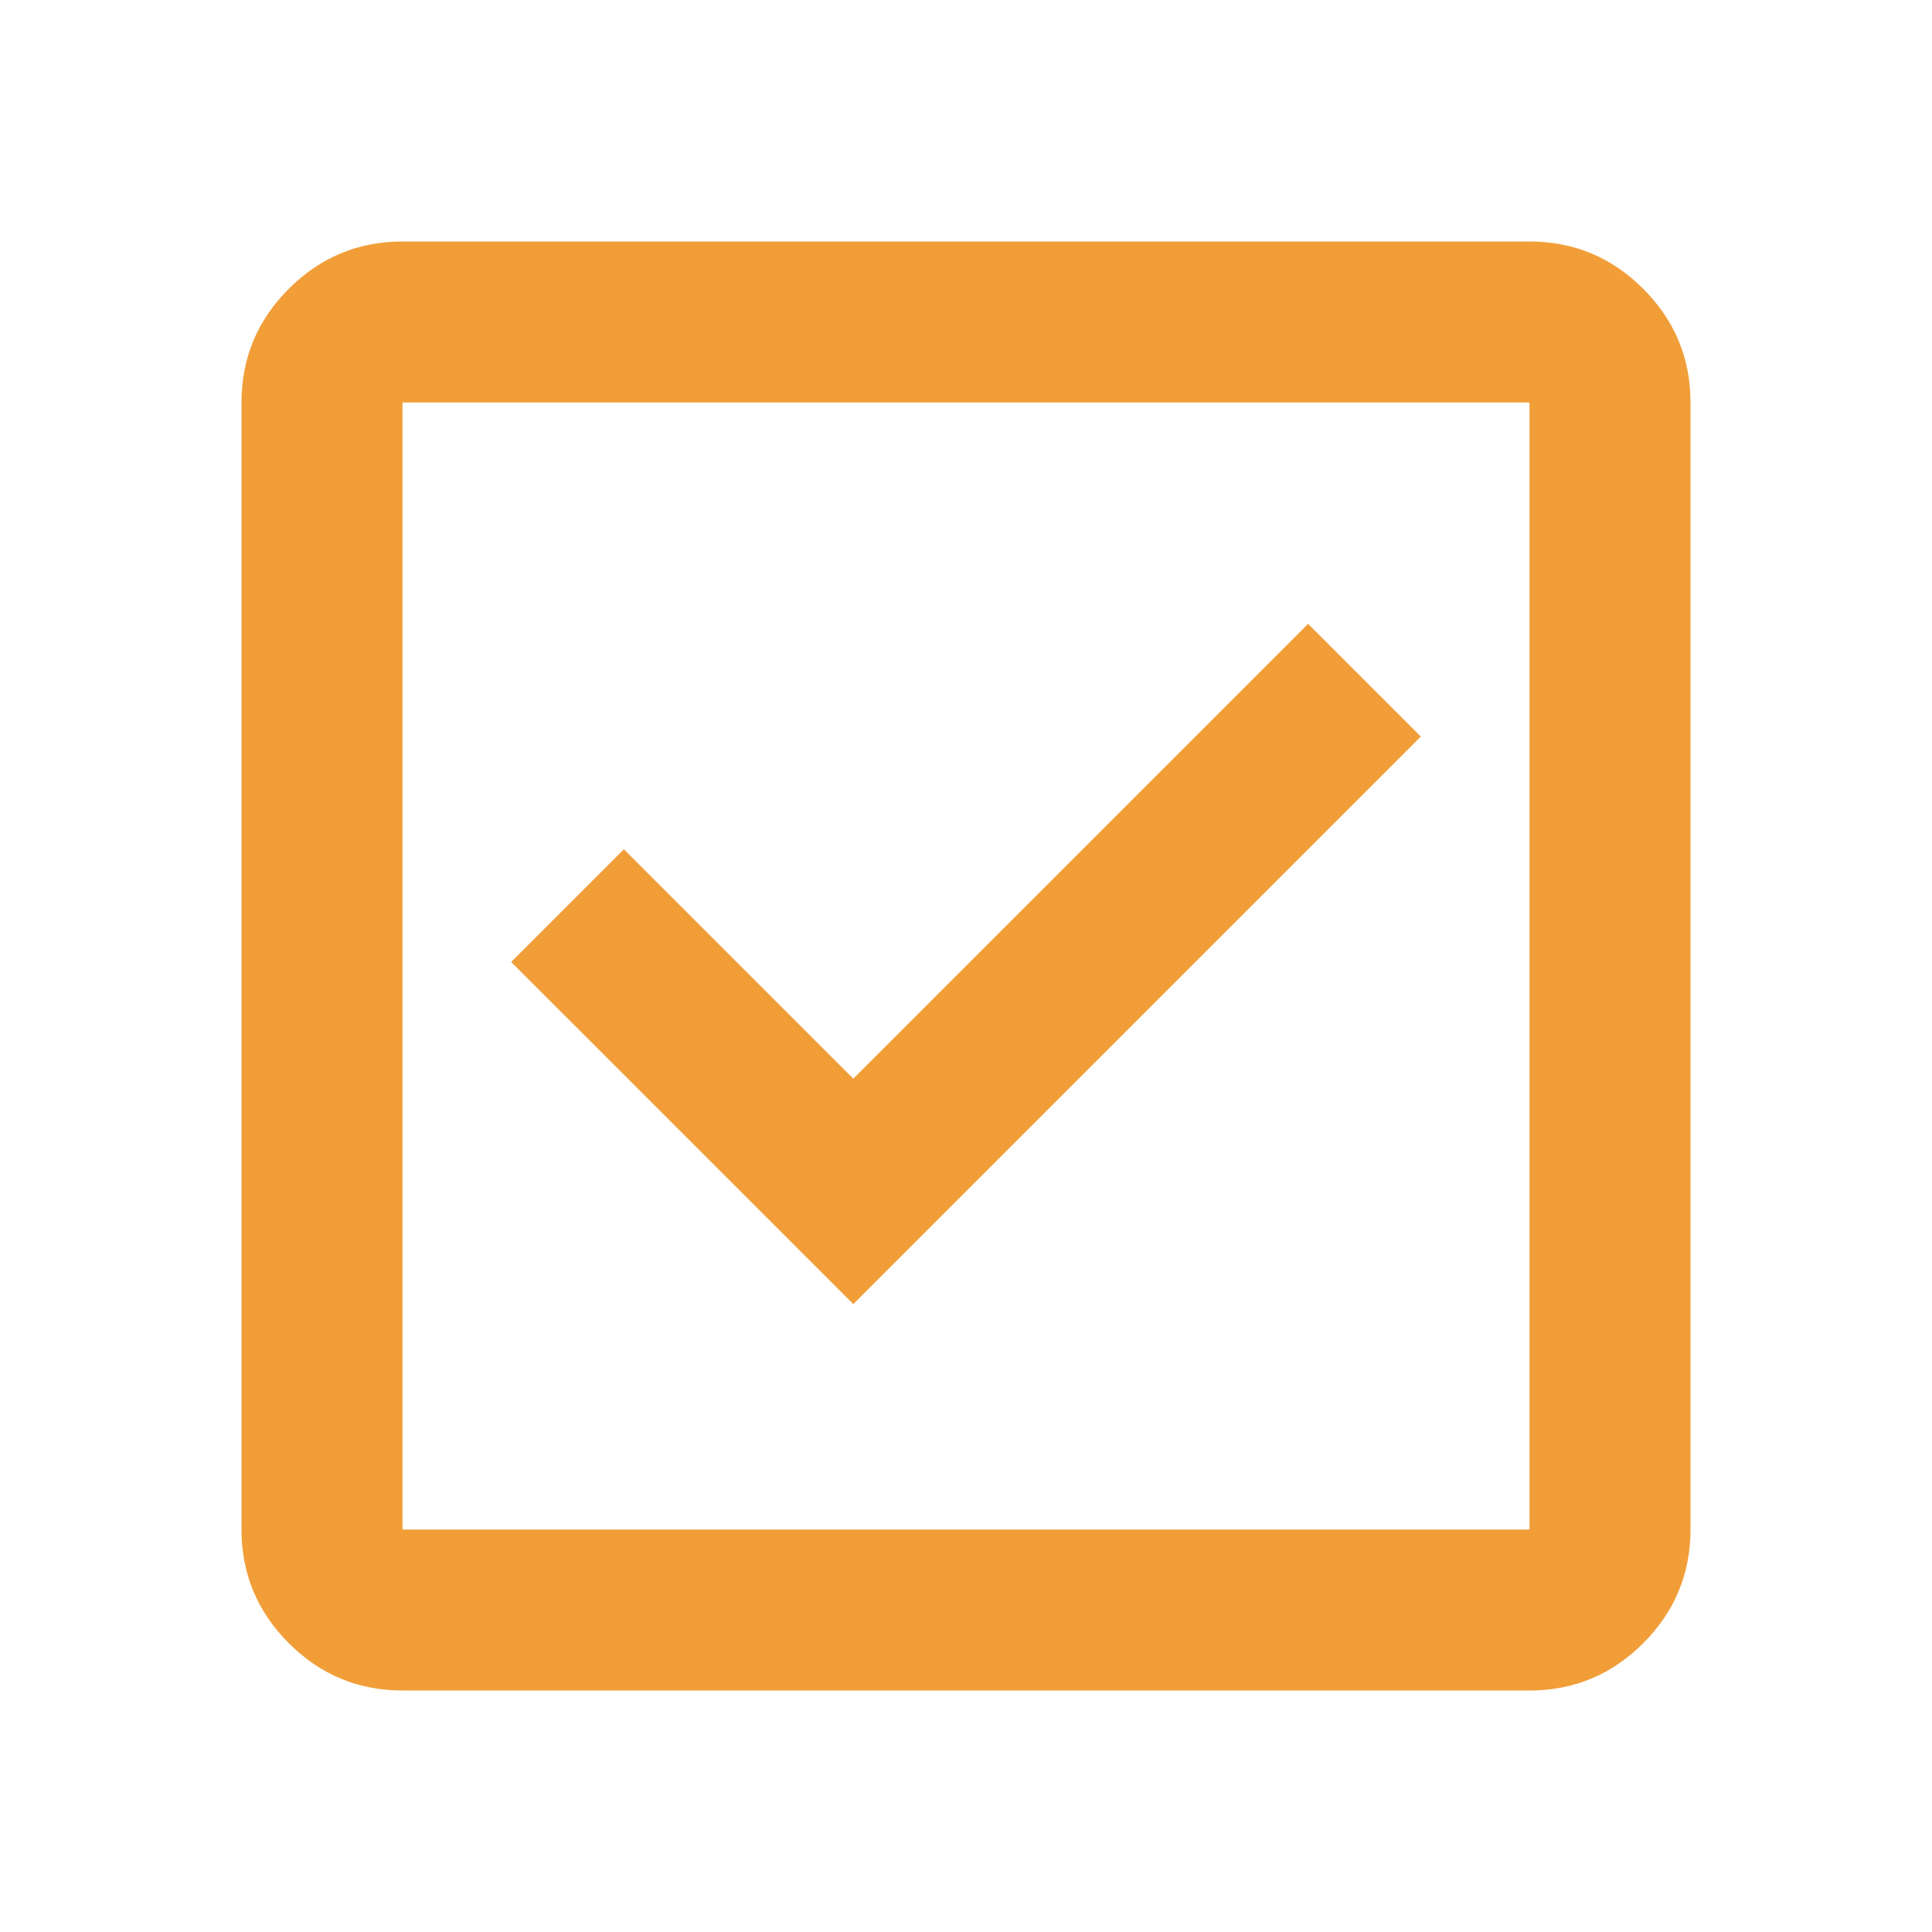
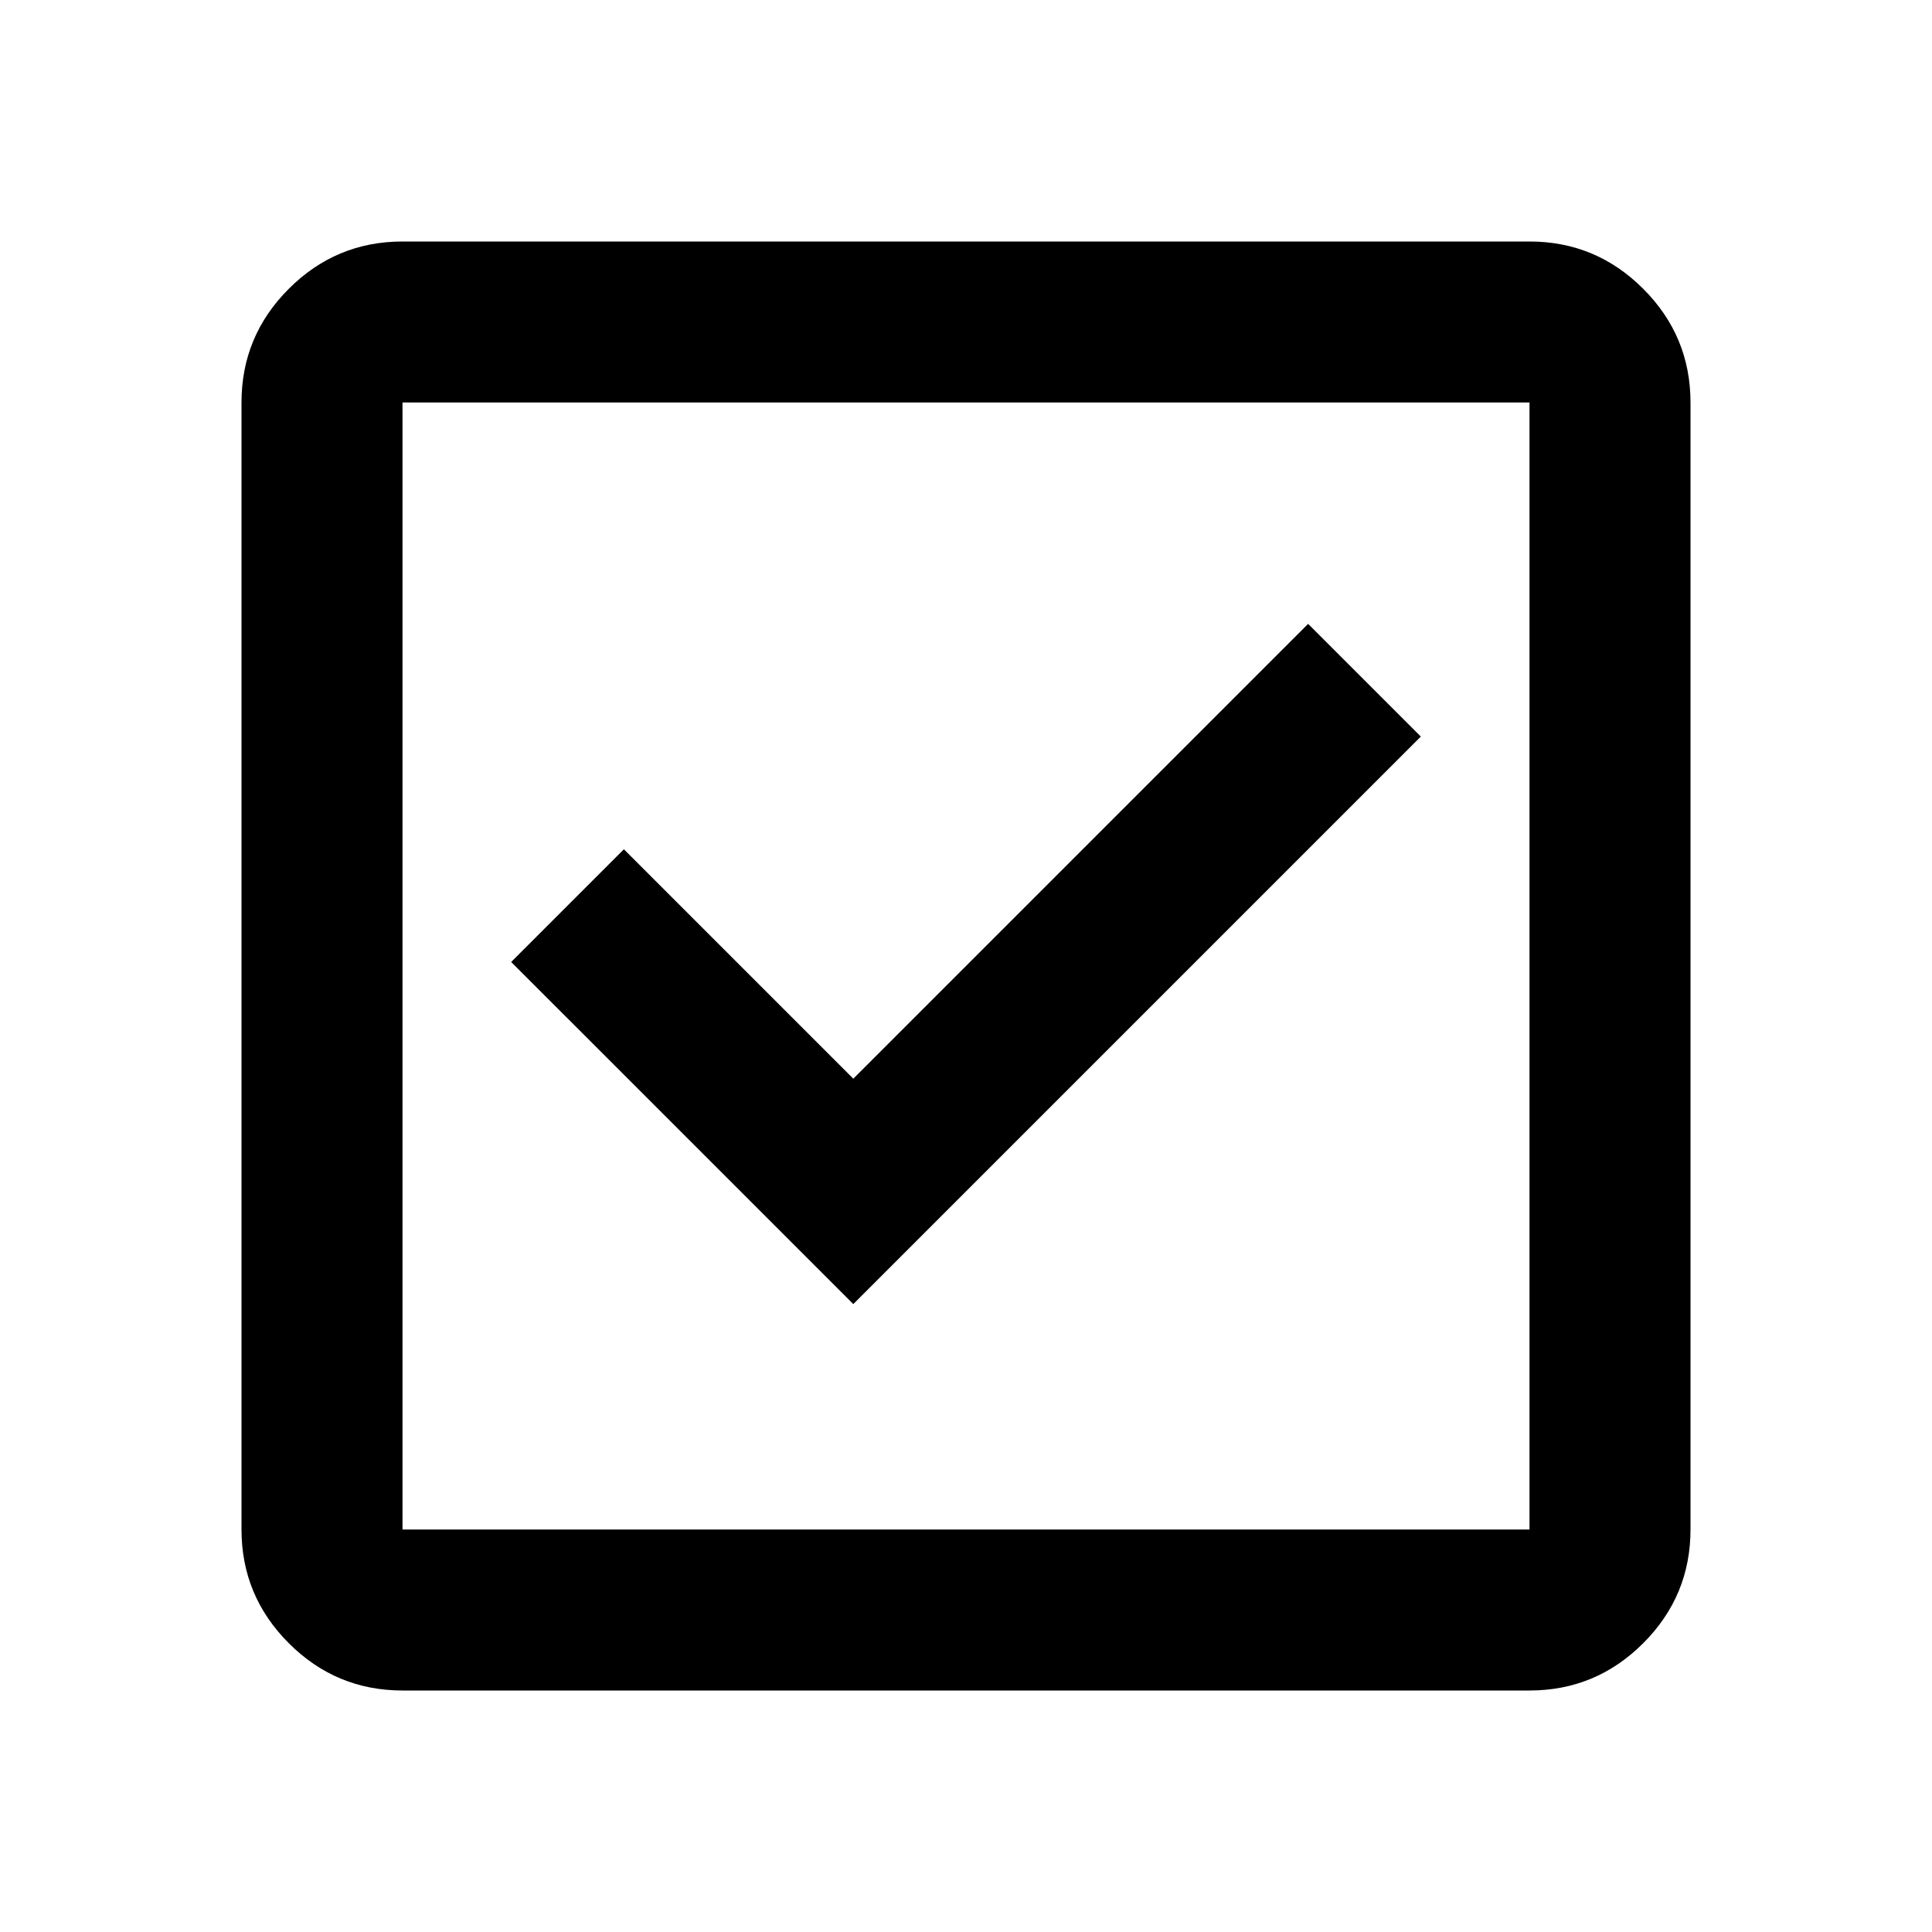
- <svg xmlns="http://www.w3.org/2000/svg" height="24px" viewBox="0 -960 960 960" width="24px" fill="#F19E39">
+ <svg xmlns="http://www.w3.org/2000/svg" height="24px" viewBox="0 -960 960 960" width="24px" fill="#000000">
  <path d="m424-312 282-282-56-56-226 226-114-114-56 56 170 170ZM200-120q-33 0-56.5-23.5T120-200v-560q0-33 23.5-56.5T200-840h560q33 0 56.5 23.5T840-760v560q0 33-23.5 56.5T760-120H200Zm0-80h560v-560H200v560Zm0-560v560-560Z" />
</svg>
